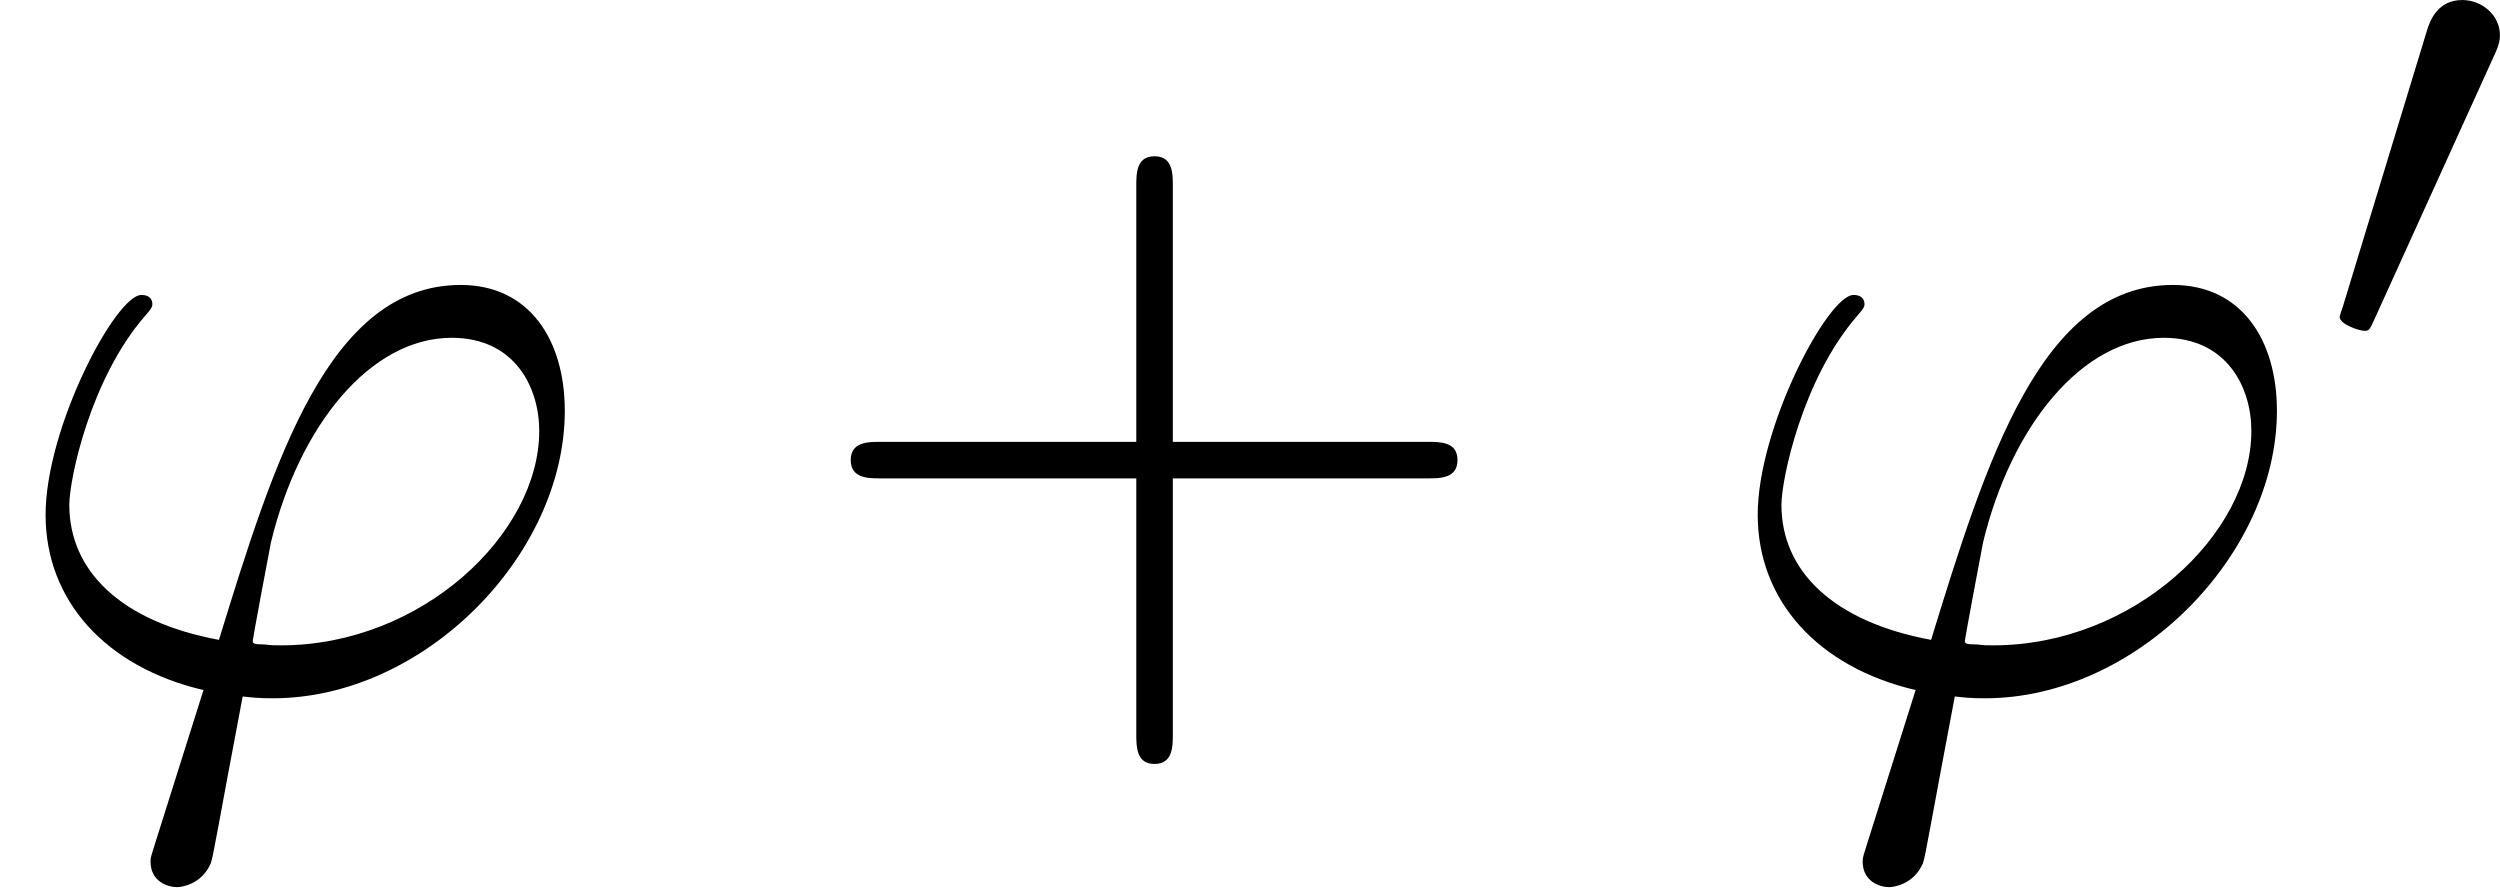
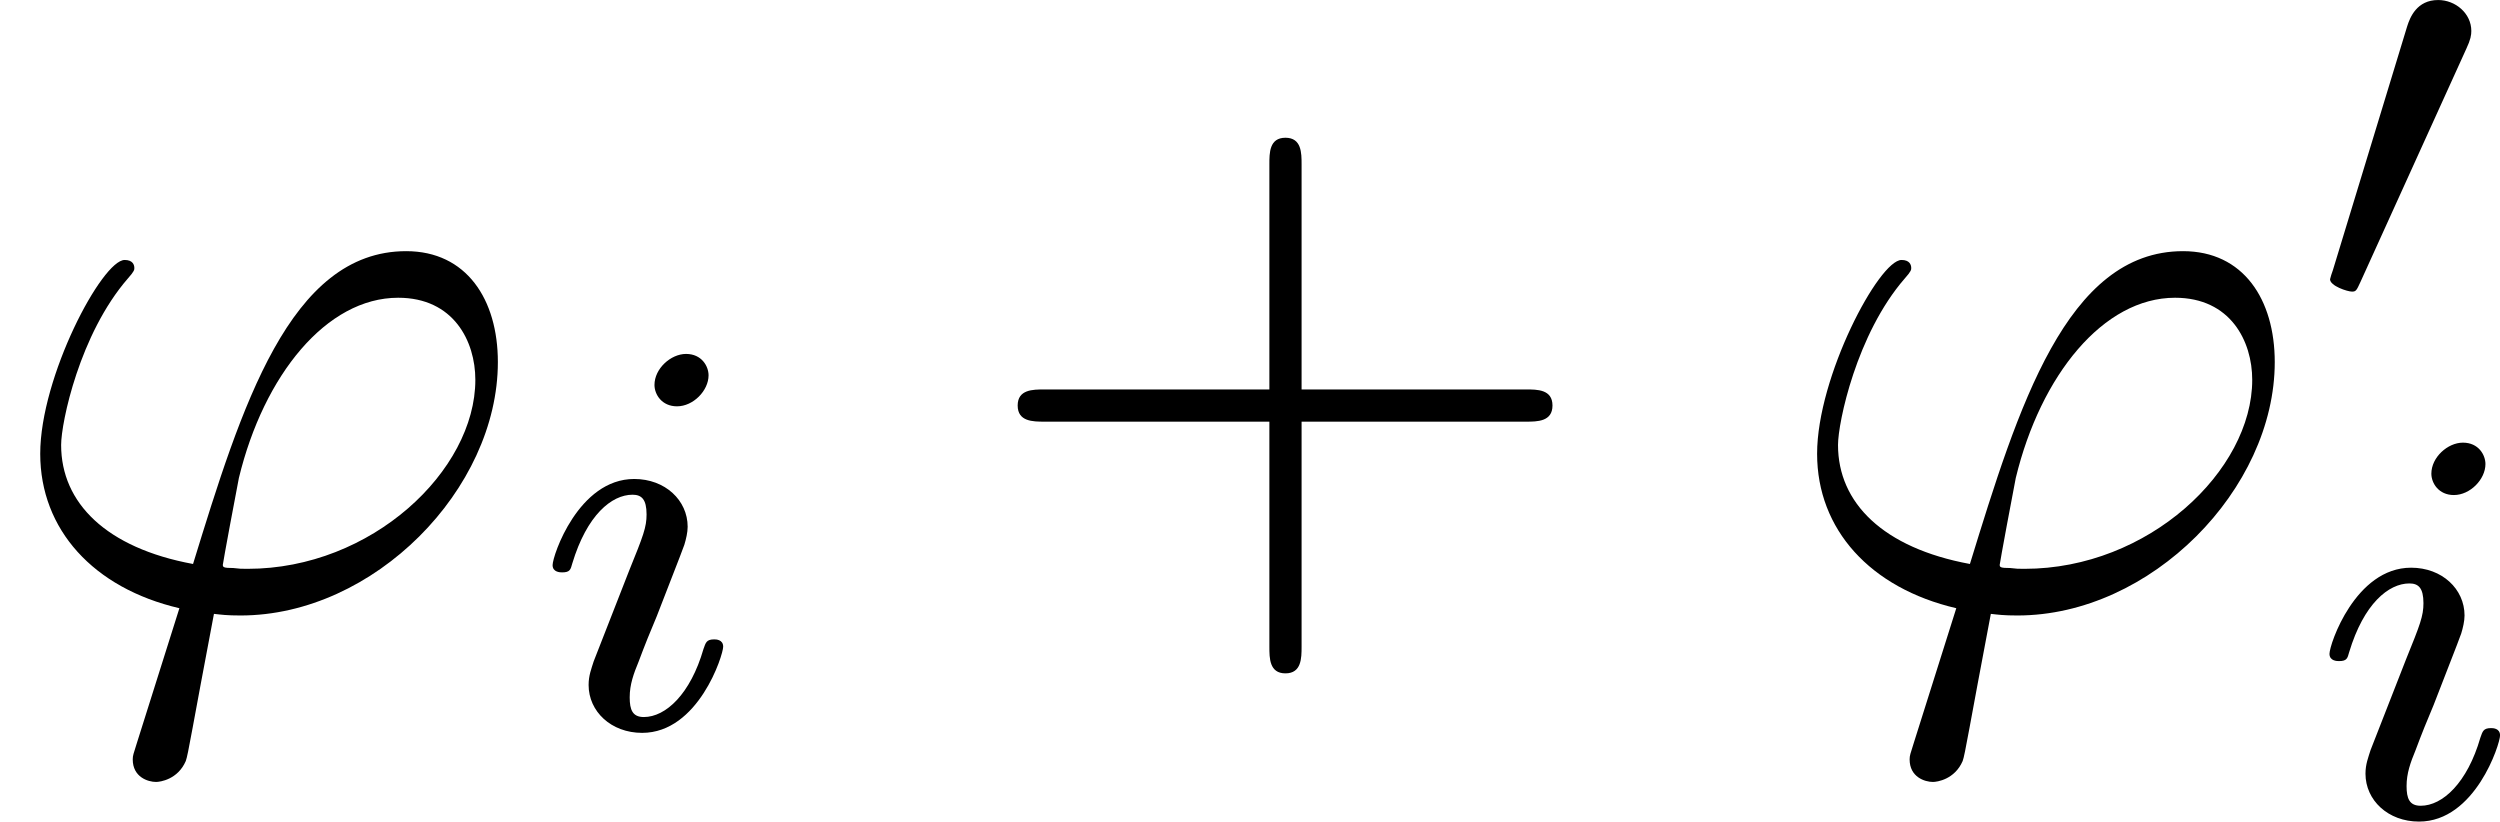
- <svg xmlns="http://www.w3.org/2000/svg" xmlns:xlink="http://www.w3.org/1999/xlink" version="1.1" width="38.215pt" height="13.56pt" viewBox="101.989 77.351 38.215 13.56">
+ <svg xmlns="http://www.w3.org/2000/svg" xmlns:xlink="http://www.w3.org/1999/xlink" version="1.1" width="43.356pt" height="14.247pt" viewBox="-20.922 77.351 43.356 14.247">
  <defs>
+     <path id="g10-43" d="M4.075 -2.291H6.854C6.994 -2.291 7.183 -2.291 7.183 -2.491S6.994 -2.69 6.854 -2.69H4.075V-5.479C4.075 -5.619 4.075 -5.808 3.875 -5.808S3.676 -5.619 3.676 -5.479V-2.69H0.887C0.747 -2.69 0.558 -2.69 0.558 -2.491S0.747 -2.291 0.887 -2.291H3.676V0.498C3.676 0.638 3.676 0.827 3.875 0.827S4.075 0.638 4.075 0.498V-2.291Z" />
+     <path id="g9-105" d="M2.26 -4.359C2.26 -4.47 2.176 -4.624 1.981 -4.624C1.792 -4.624 1.59 -4.442 1.59 -4.24C1.59 -4.122 1.681 -3.975 1.869 -3.975C2.071 -3.975 2.26 -4.17 2.26 -4.359ZM0.837 -0.816C0.809 -0.725 0.774 -0.642 0.774 -0.523C0.774 -0.195 1.053 0.07 1.437 0.07C2.134 0.07 2.441 -0.893 2.441 -0.997C2.441 -1.088 2.35 -1.088 2.329 -1.088C2.232 -1.088 2.225 -1.046 2.197 -0.969C2.036 -0.411 1.73 -0.126 1.458 -0.126C1.318 -0.126 1.283 -0.216 1.283 -0.37C1.283 -0.53 1.332 -0.663 1.395 -0.816C1.465 -1.004 1.541 -1.193 1.618 -1.374C1.681 -1.541 1.932 -2.176 1.96 -2.26C1.981 -2.329 2.001 -2.413 2.001 -2.483C2.001 -2.81 1.723 -3.075 1.339 -3.075C0.649 -3.075 0.328 -2.127 0.328 -2.008C0.328 -1.918 0.425 -1.918 0.446 -1.918C0.544 -1.918 0.551 -1.953 0.572 -2.029C0.753 -2.629 1.06 -2.88 1.318 -2.88C1.43 -2.88 1.492 -2.824 1.492 -2.636C1.492 -2.476 1.451 -2.371 1.276 -1.939L0.837 -0.816Z" />
    <path id="g7-48" d="M2.022 -3.292C2.078 -3.41 2.085 -3.466 2.085 -3.515C2.085 -3.731 1.89 -3.898 1.674 -3.898C1.409 -3.898 1.325 -3.682 1.29 -3.571L0.37 -0.551C0.363 -0.537 0.335 -0.446 0.335 -0.439C0.335 -0.356 0.551 -0.286 0.607 -0.286C0.656 -0.286 0.663 -0.3 0.711 -0.404L2.022 -3.292Z" />
-     <path id="g10-43" d="M4.075 -2.291H6.854C6.994 -2.291 7.183 -2.291 7.183 -2.491S6.994 -2.69 6.854 -2.69H4.075V-5.479C4.075 -5.619 4.075 -5.808 3.875 -5.808S3.676 -5.619 3.676 -5.479V-2.69H0.887C0.747 -2.69 0.558 -2.69 0.558 -2.491S0.747 -2.291 0.887 -2.291H3.676V0.498C3.676 0.638 3.676 0.827 3.875 0.827S4.075 0.638 4.075 0.498V-2.291Z" />
    <path id="g8-39" d="M1.694 1.694C1.654 1.823 1.644 1.843 1.644 1.893C1.644 2.112 1.833 2.172 1.933 2.172C1.983 2.172 2.202 2.142 2.301 1.913C2.331 1.833 2.381 1.504 2.65 0.09C2.74 0.1 2.809 0.11 2.979 0.11C4.633 0.11 6.167 -1.455 6.167 -3.029C6.167 -3.806 5.778 -4.403 5.031 -4.403C3.587 -4.403 2.989 -2.471 2.391 -0.528C1.315 -0.727 0.757 -1.285 0.757 -2.002C0.757 -2.281 0.986 -3.377 1.584 -4.065C1.664 -4.154 1.664 -4.174 1.664 -4.194C1.664 -4.234 1.644 -4.294 1.544 -4.294C1.265 -4.294 0.498 -2.849 0.498 -1.893C0.498 -0.956 1.156 -0.229 2.222 0.02L1.694 1.694ZM3.068 -0.468C2.989 -0.468 2.969 -0.468 2.889 -0.478C2.77 -0.478 2.76 -0.488 2.76 -0.518C2.76 -0.538 2.929 -1.445 2.959 -1.594C3.268 -2.869 4.045 -3.826 4.932 -3.826C5.619 -3.826 5.888 -3.288 5.888 -2.809C5.888 -1.684 4.603 -0.468 3.068 -0.468Z" />
  </defs>
  <g id="page1" transform="matrix(1.4 0 0 1.4 0 0)">
-     <use x="72.849" y="62.765" xlink:href="#g8-39" />
-     <use x="81.58" y="62.765" xlink:href="#g10-43" />
-     <use x="91.543" y="62.765" xlink:href="#g8-39" />
-     <use x="98.06" y="59.149" xlink:href="#g7-48" />
+     <use x="-14.944" y="62.765" xlink:href="#g8-39" />
+     <use x="-8.427" y="64.259" xlink:href="#g9-105" />
+     <use x="-2.896" y="62.765" xlink:href="#g10-43" />
+     <use x="7.067" y="62.765" xlink:href="#g8-39" />
+     <use x="13.584" y="59.149" xlink:href="#g7-48" />
+     <use x="13.584" y="65.358" xlink:href="#g9-105" />
  </g>
</svg>
